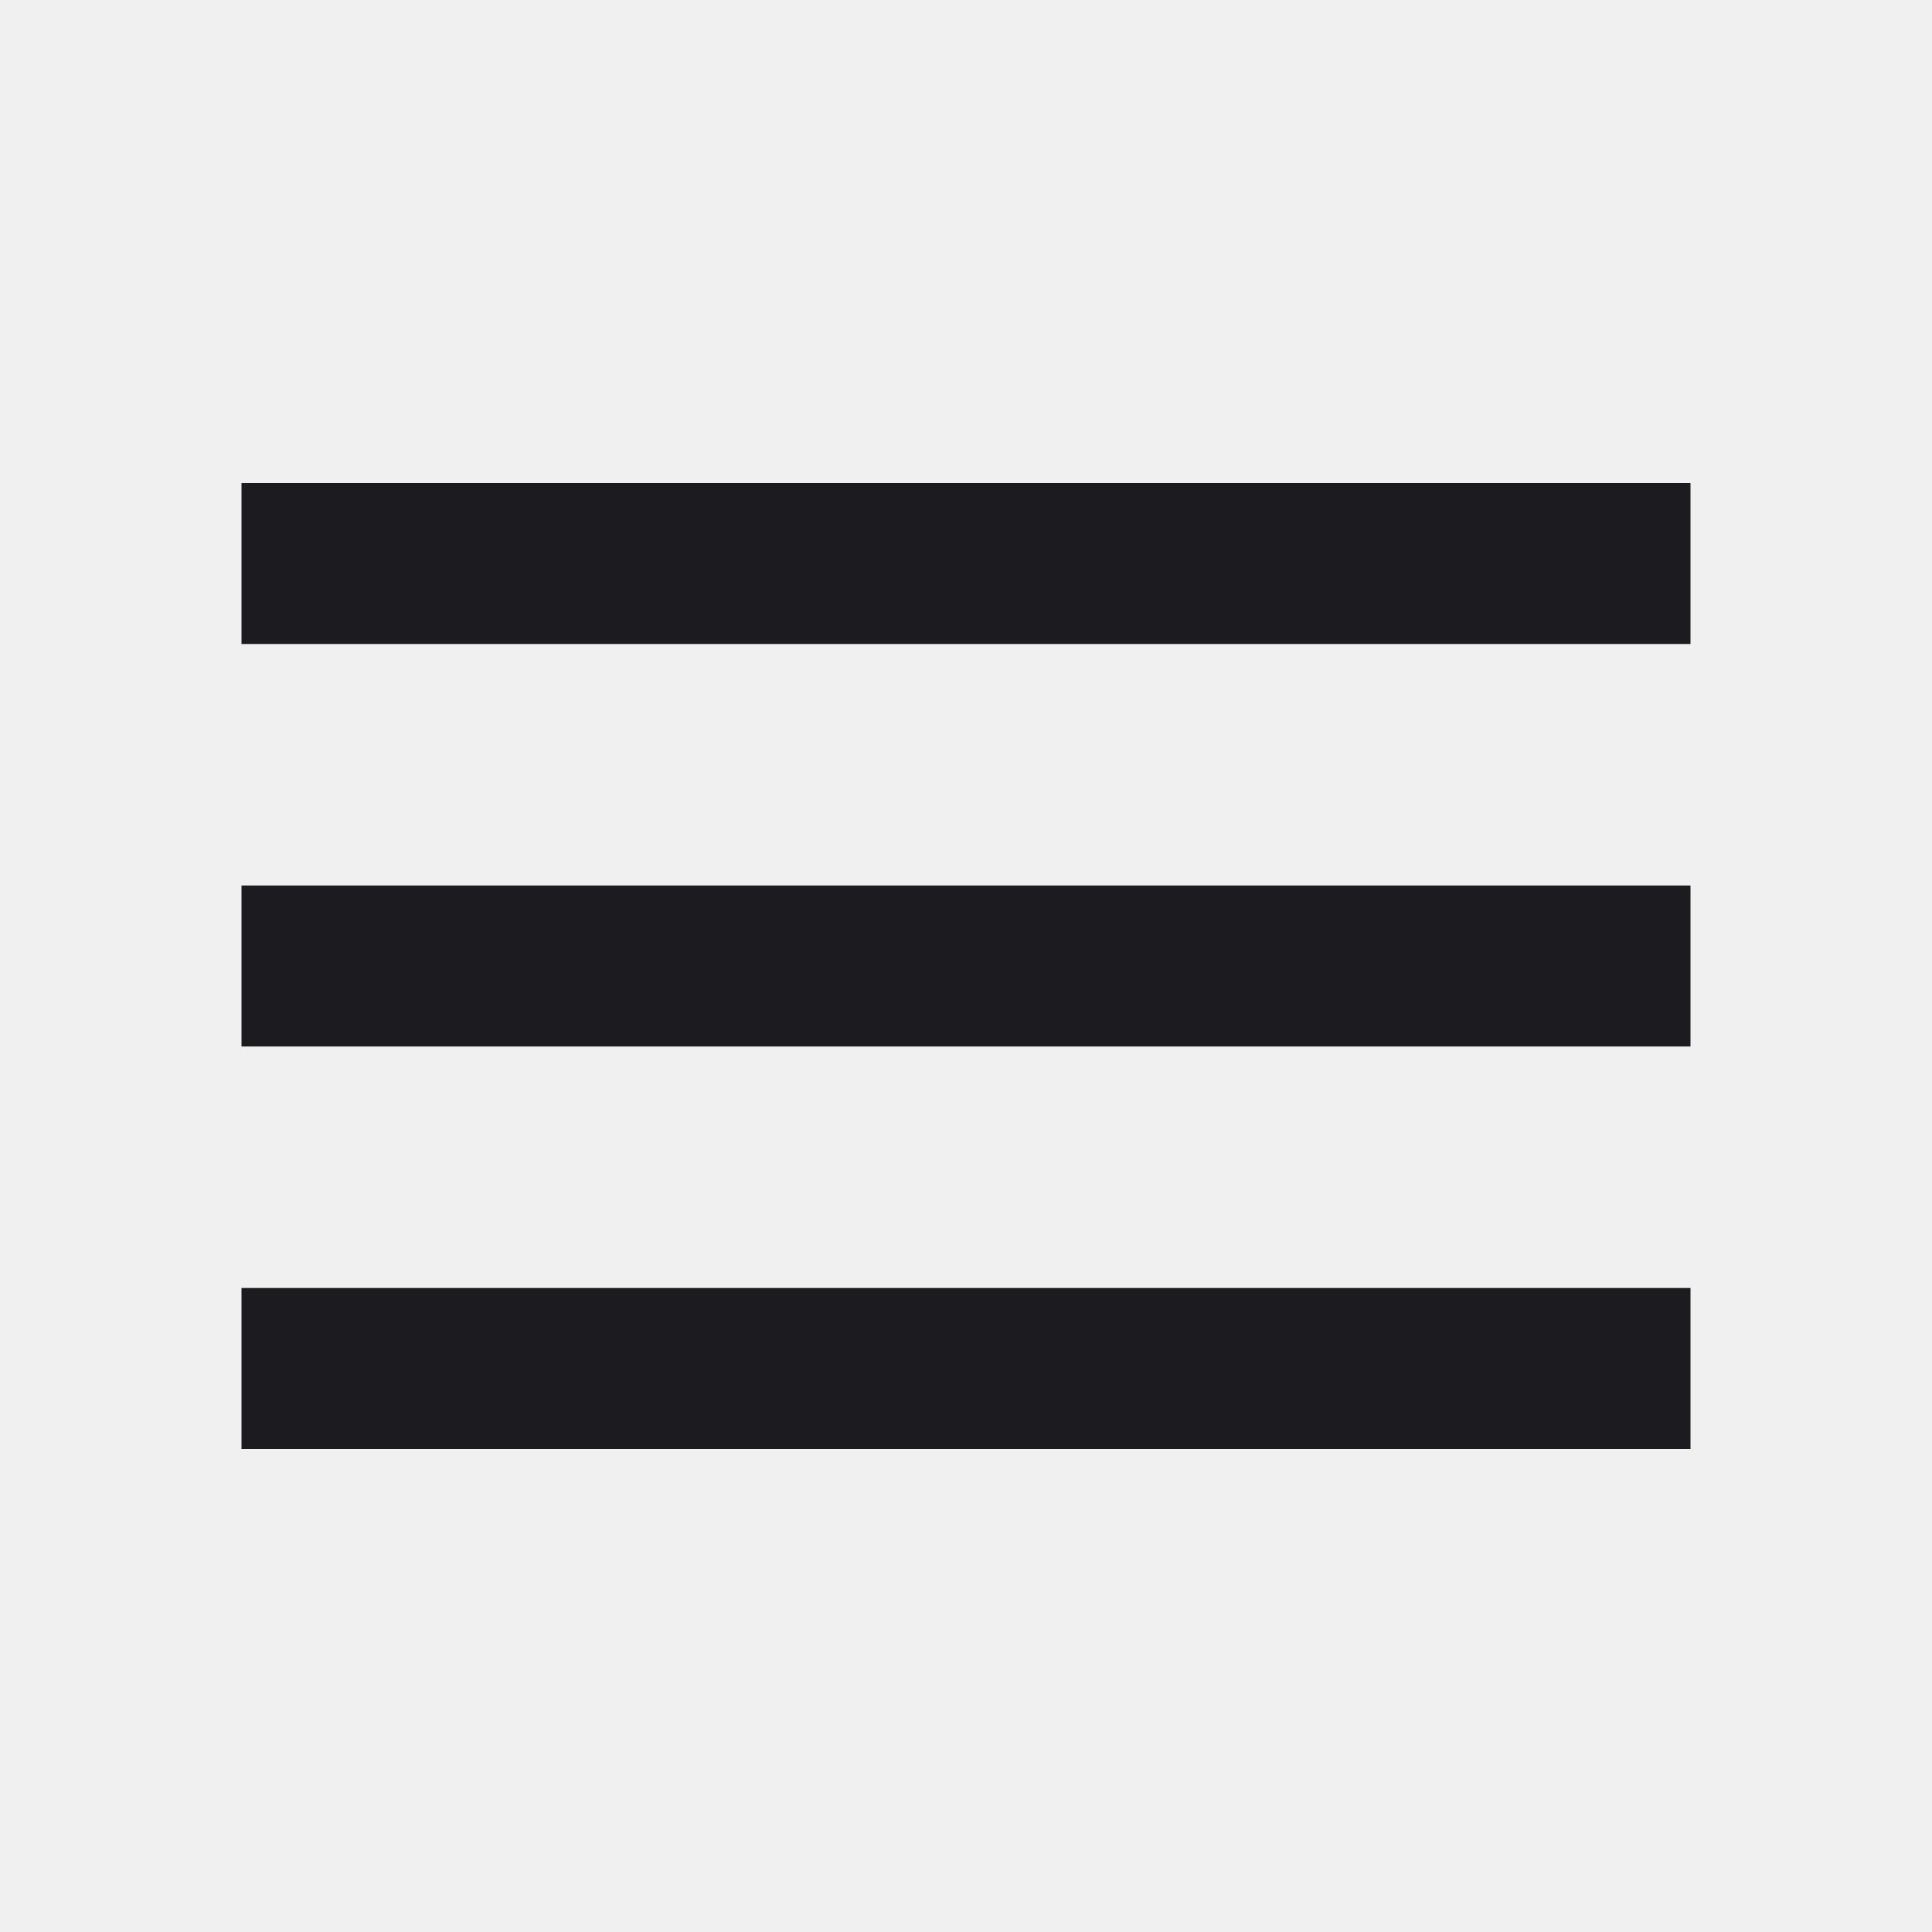
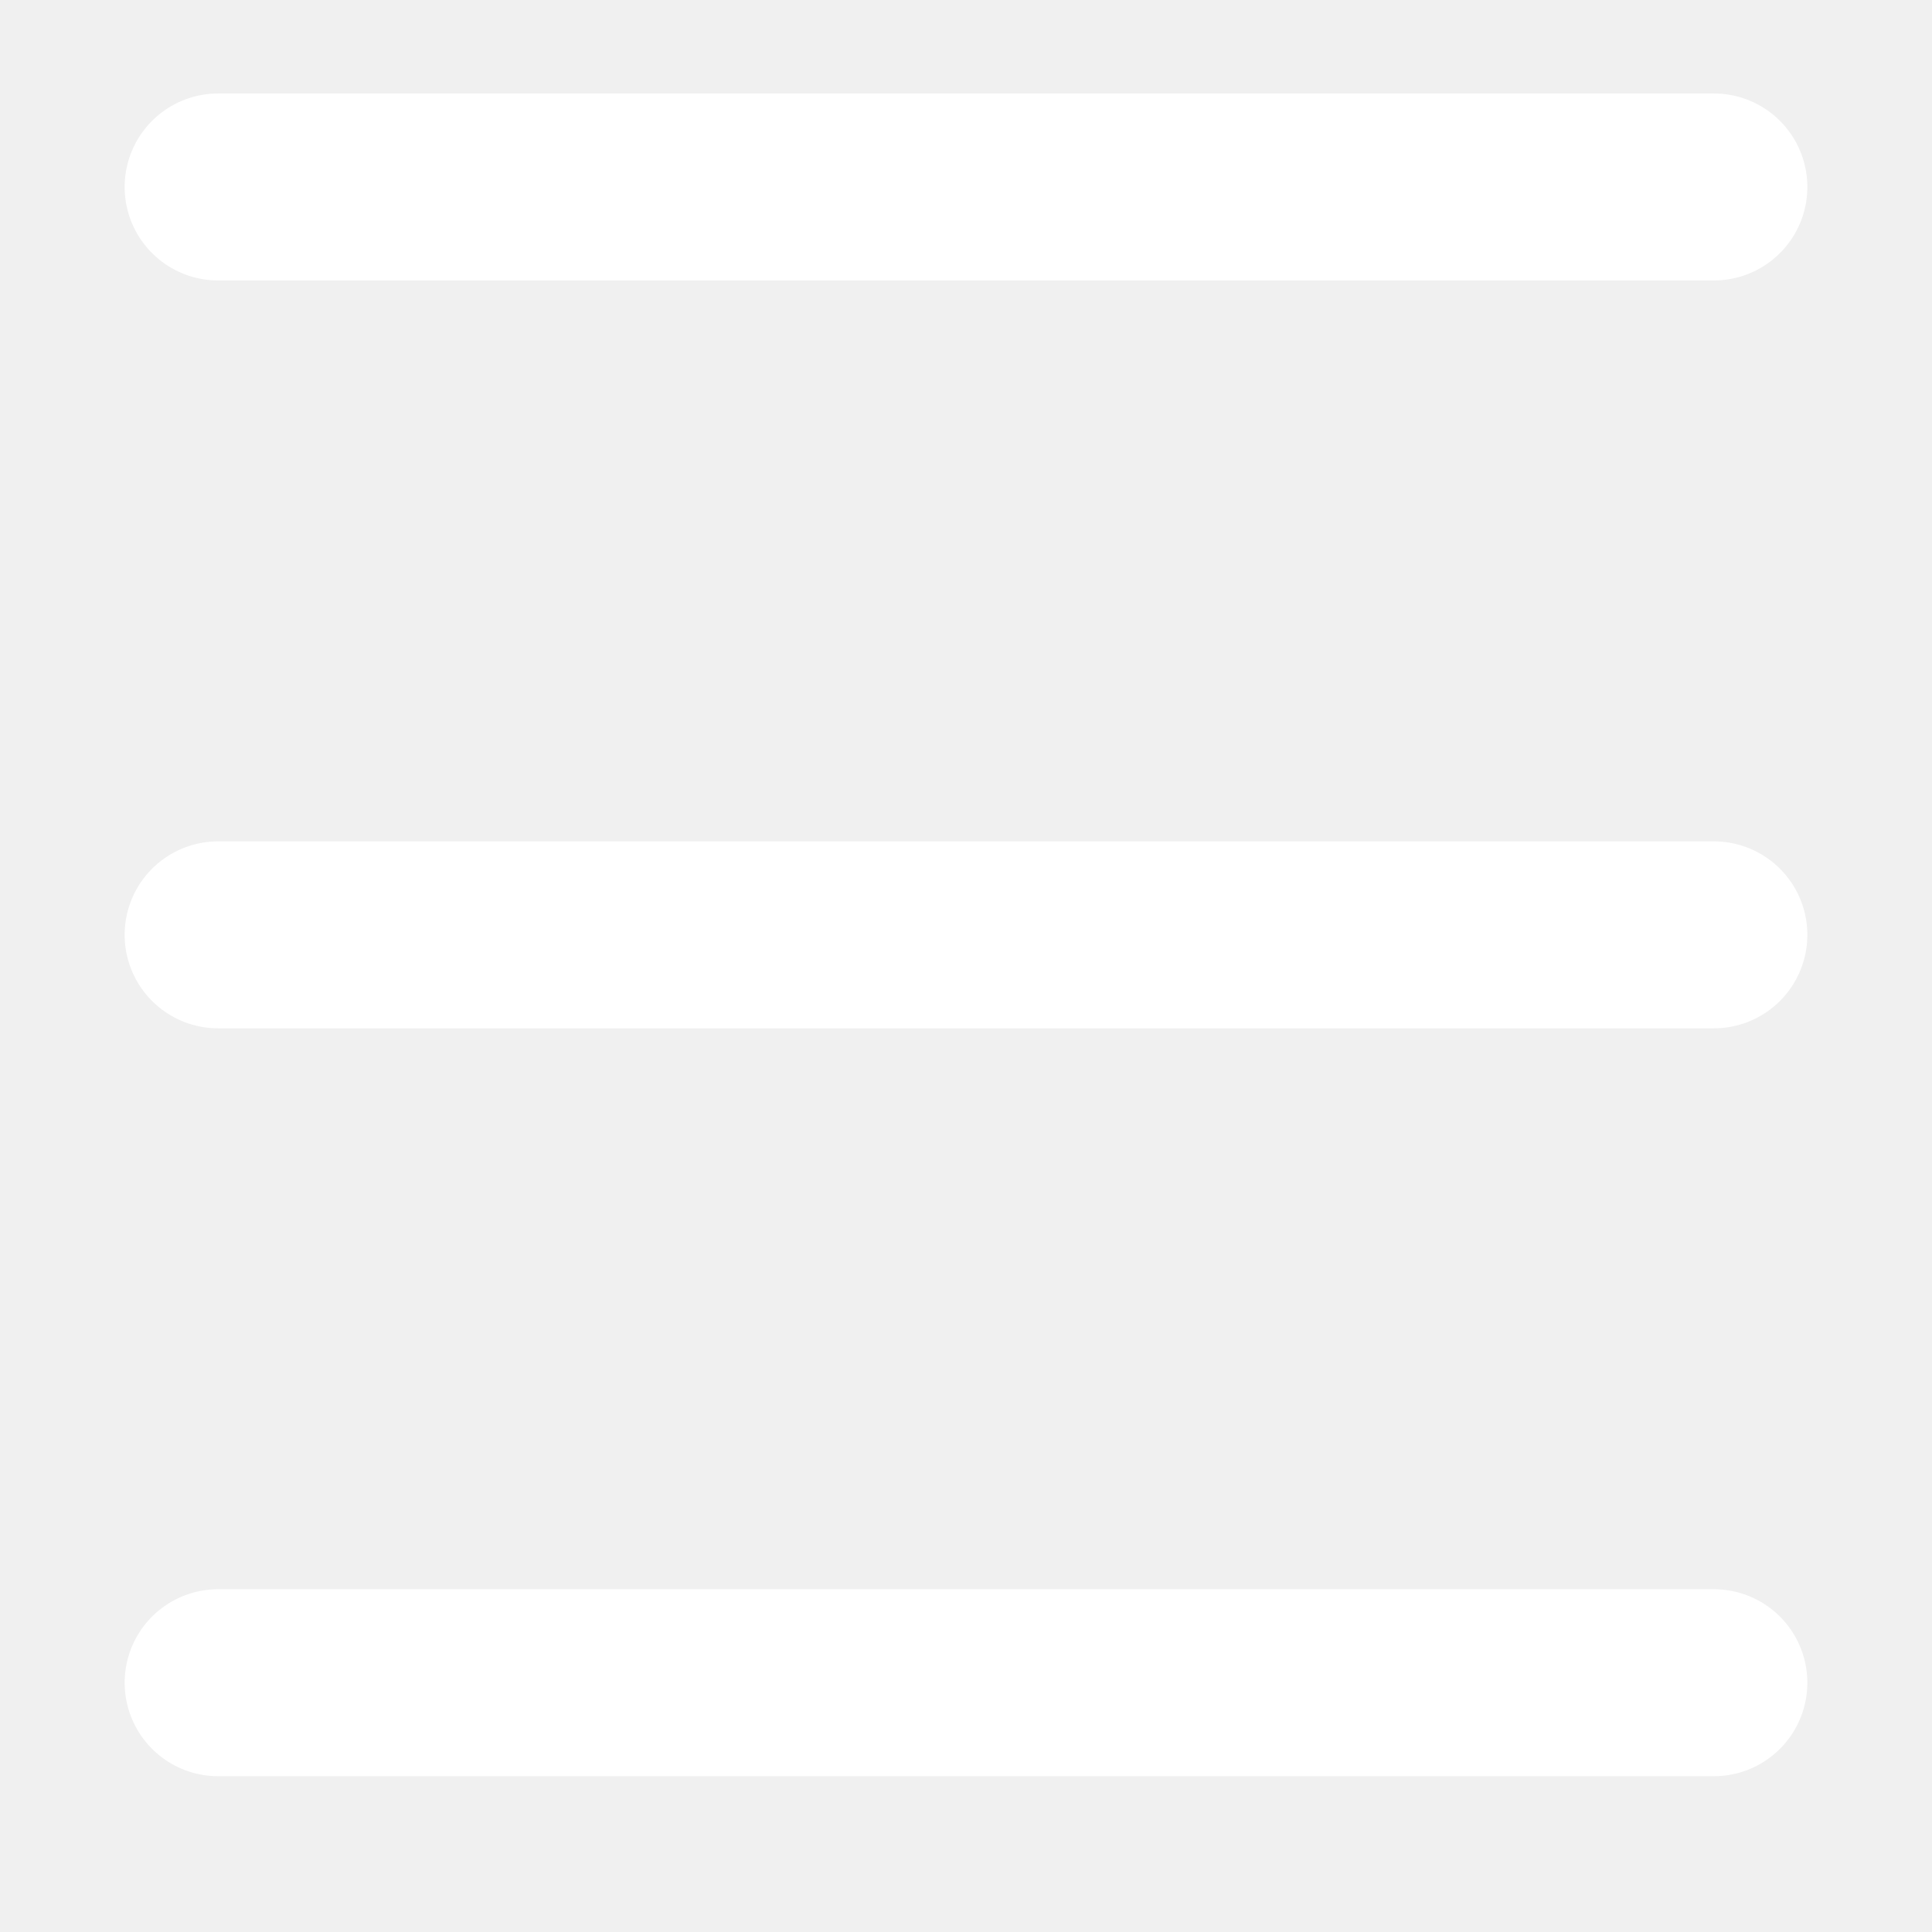
- <svg xmlns="http://www.w3.org/2000/svg" width="24" height="24" viewBox="0 0 24 24" fill="none">
-   <path fill-rule="evenodd" clip-rule="evenodd" d="M3 8V6H21V8H3ZM3 13H21V11H3V13ZM3 18H21V16H3V18Z" fill="#1C1B1F" />
+ <svg xmlns="http://www.w3.org/2000/svg" width="31" height="31" viewBox="0 0 31 31" fill="none">
+   <path d="M3.5 3H27.5" stroke="white" stroke-width="3" stroke-linecap="round" />
+   <path d="M3.5 15H27.5" stroke="white" stroke-width="3" stroke-linecap="round" />
+   <path d="M3.5 27H27.5" stroke="white" stroke-width="3" stroke-linecap="round" />
</svg>
